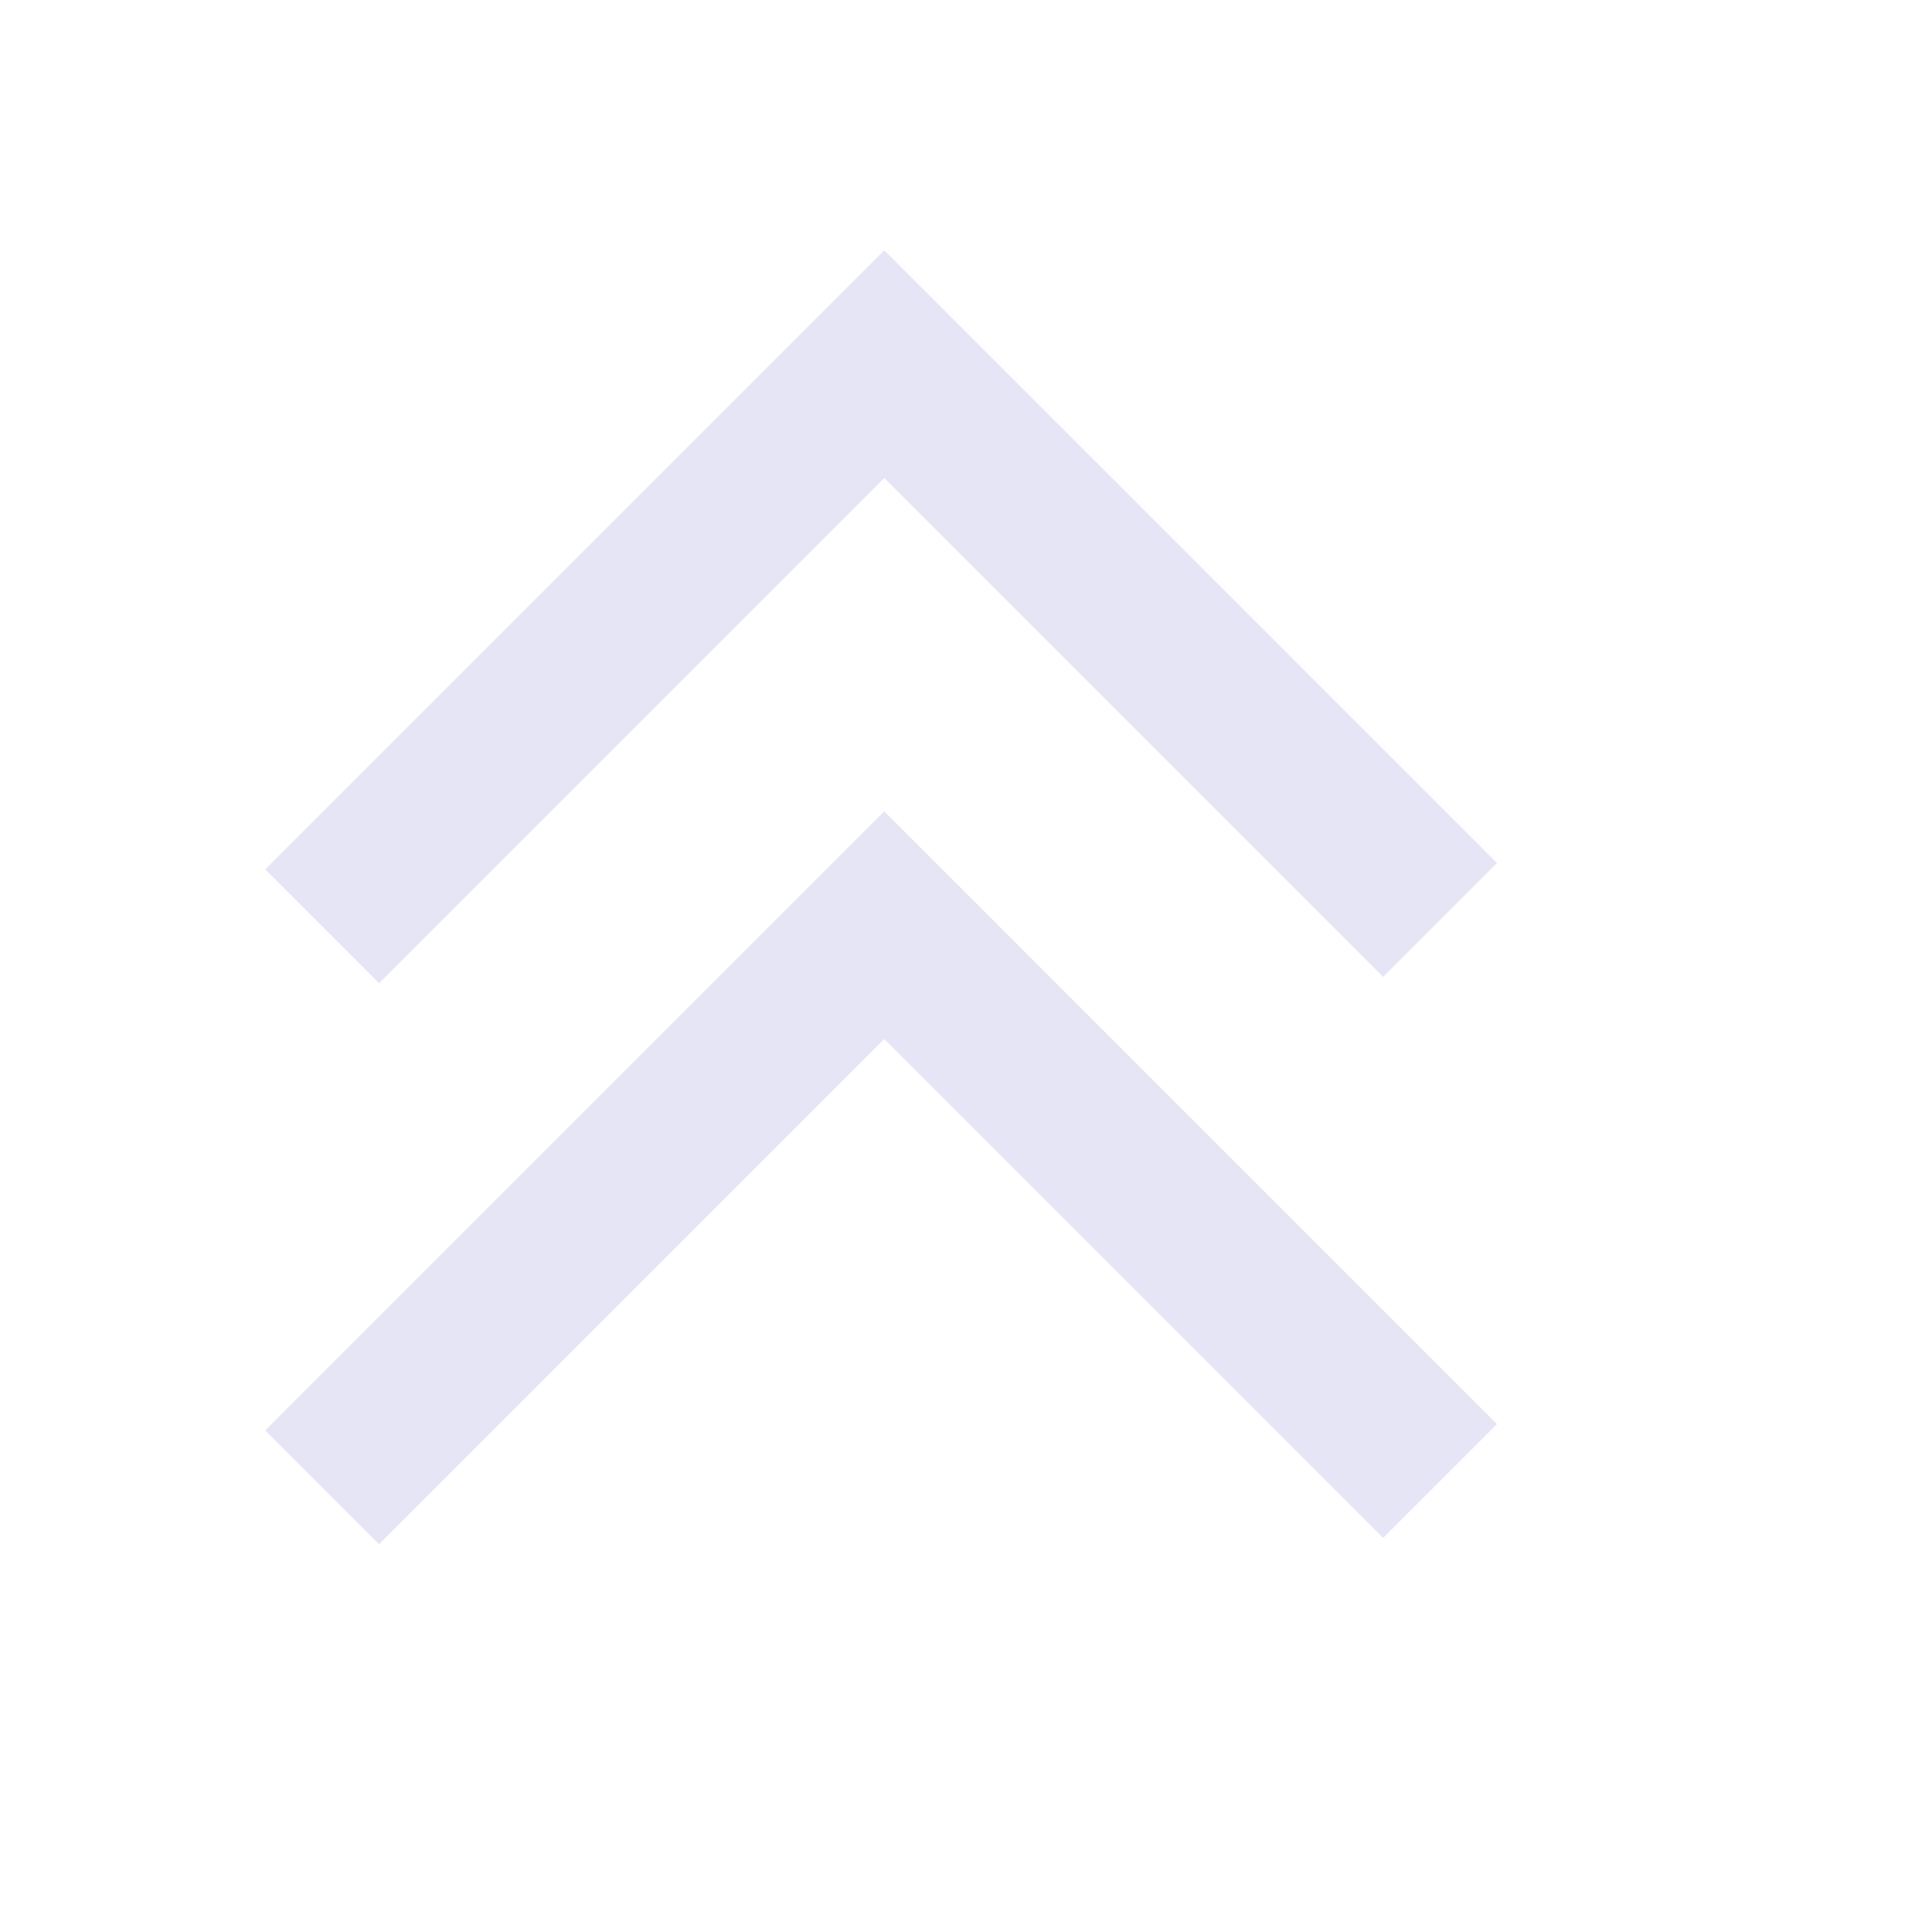
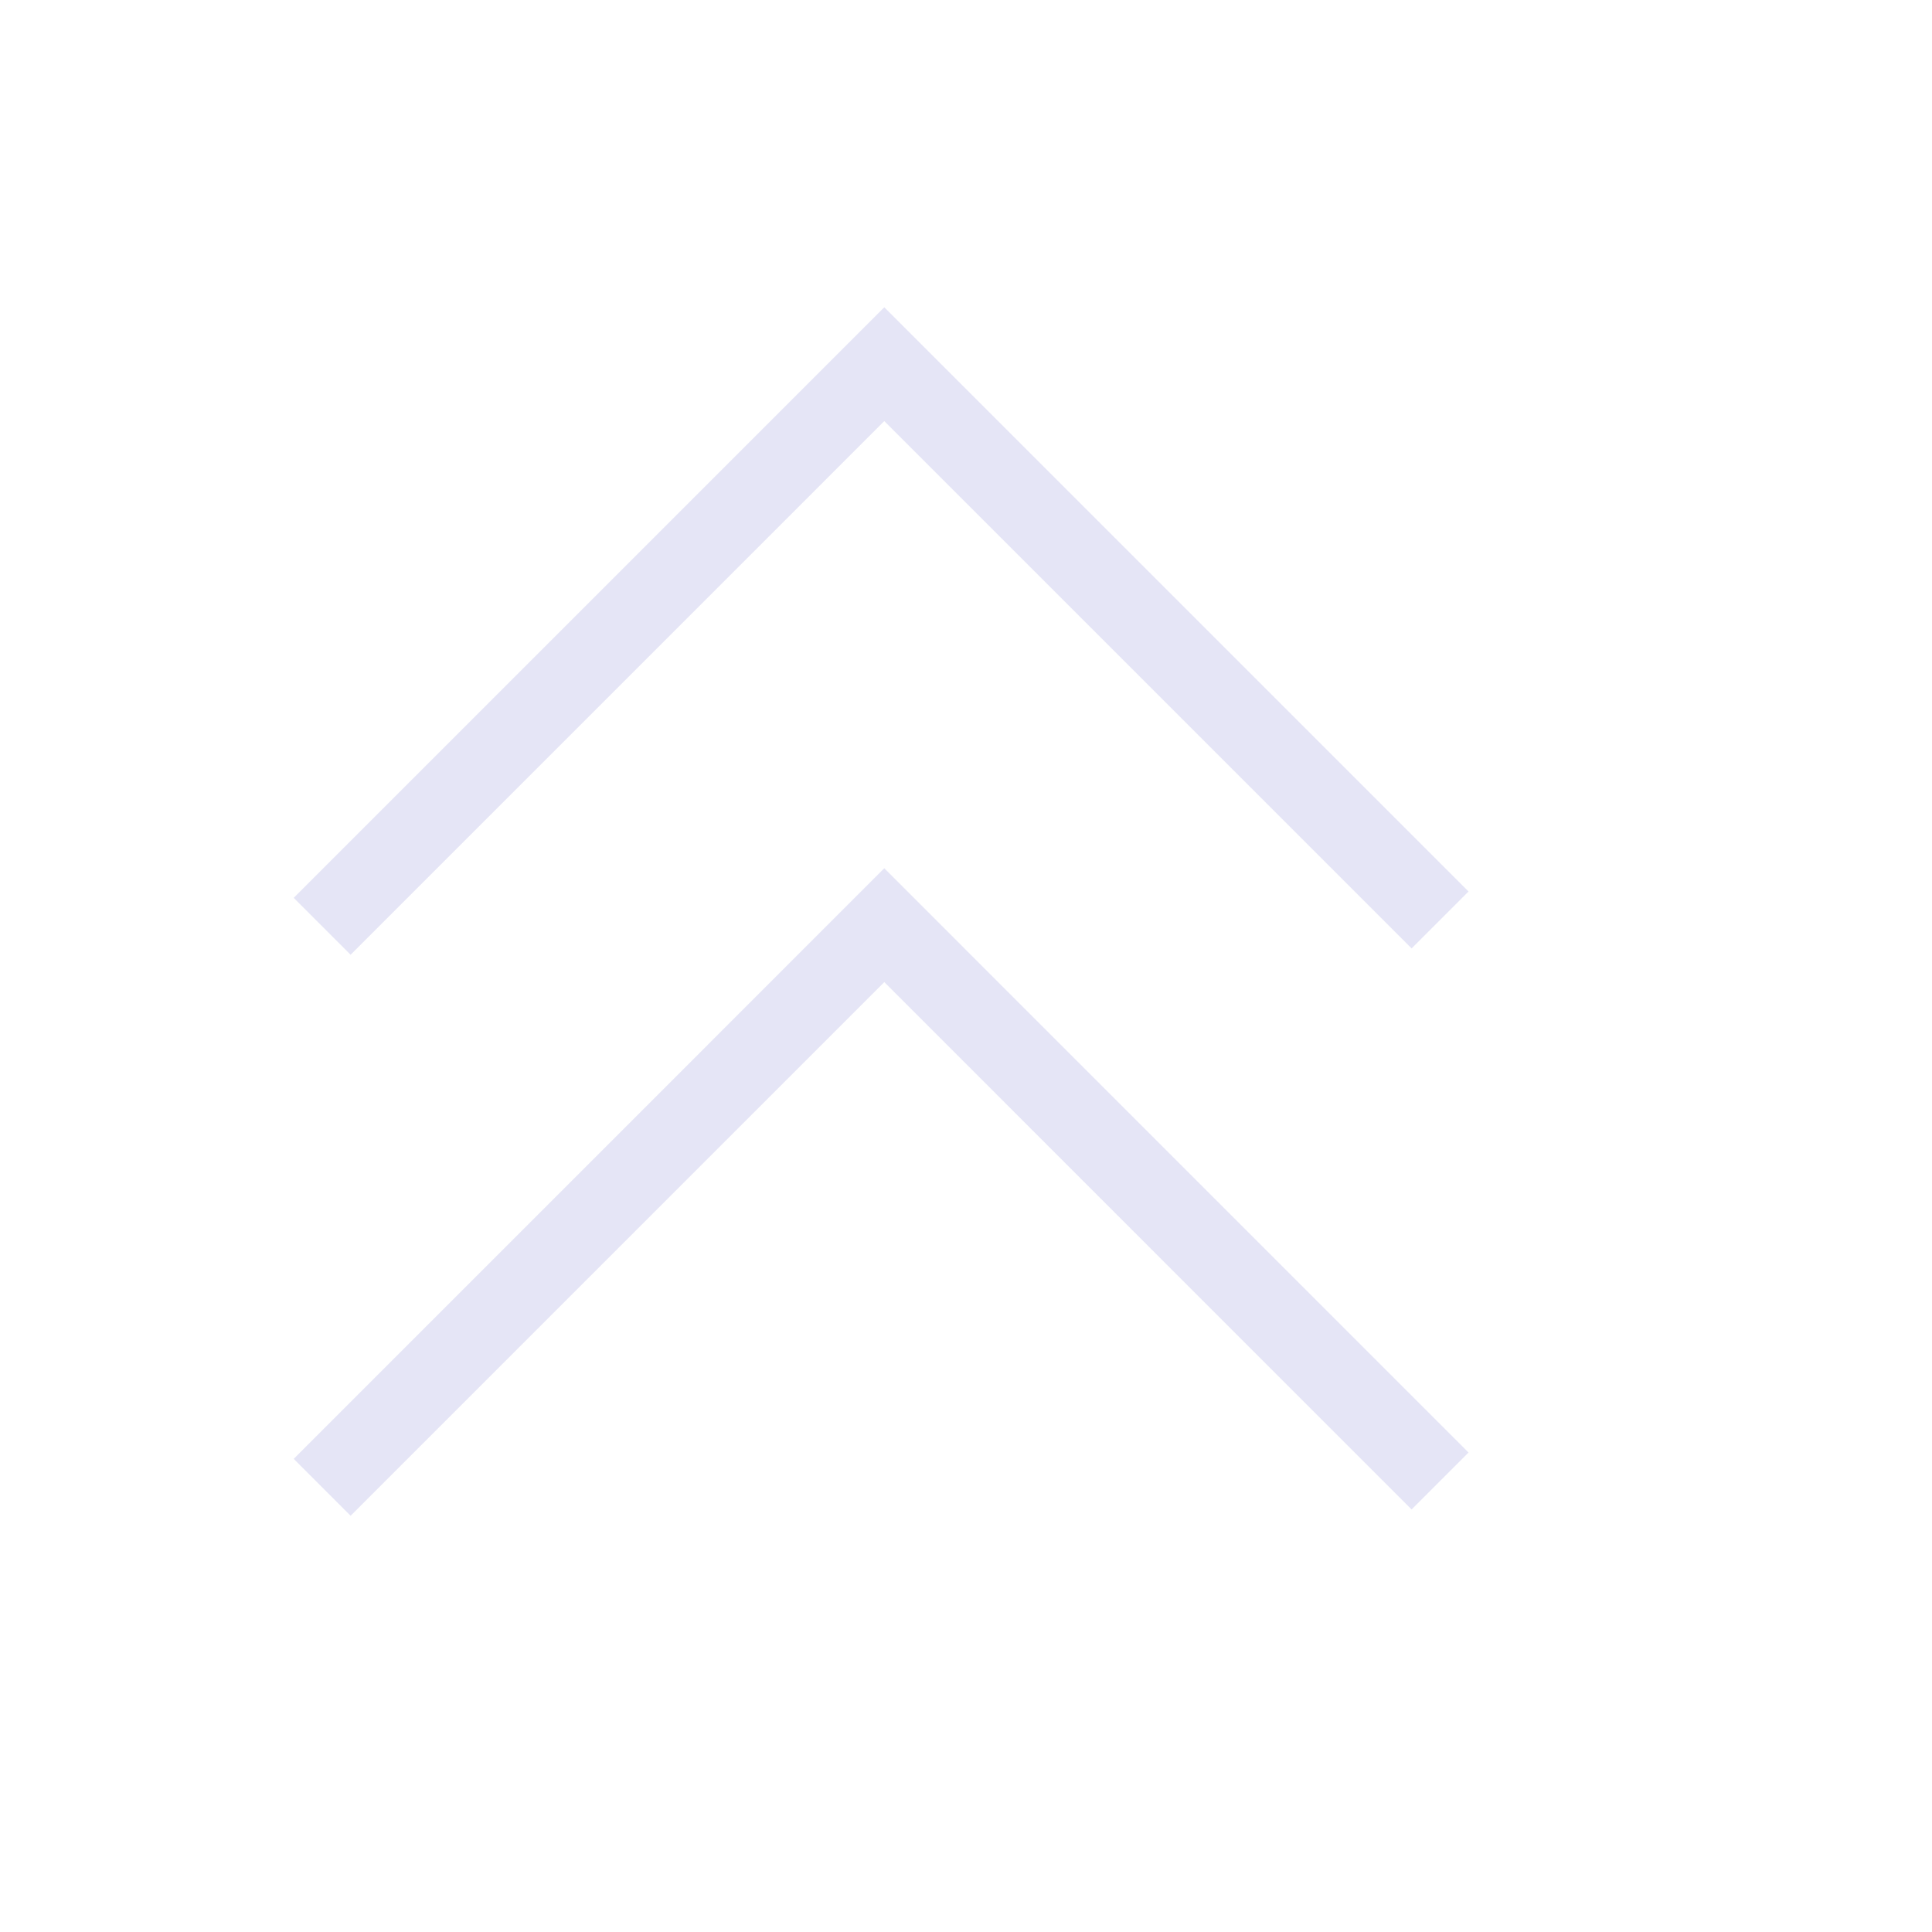
<svg xmlns="http://www.w3.org/2000/svg" width="48" height="48" viewBox="0 0 48 48" version="1.1" id="svg1" xml:space="preserve">
  <defs id="defs1" />
  <g id="DarkThemeEnabledLayer" style="display:inline" transform="rotate(90,22.44097,22.45)">
-     <g id="g1" transform="translate(-1.414213,-1)" style="stroke:#e5e5f6">
-       <path style="fill:none;stroke:#e5e5f6;stroke-width:4;stroke-linecap:butt;stroke-linejoin:miter;stroke-dasharray:none;stroke-opacity:1" d="M 24.261,10.113 10.453,23.921 24.419,37.887" id="path2" />
-       <path style="display:inline;fill:none;stroke:#e5e5f6;stroke-width:4;stroke-linecap:butt;stroke-linejoin:miter;stroke-dasharray:none;stroke-opacity:1" d="M 38.2,10.113 24.391,23.921 38.358,37.887" id="path2-6" />
-     </g>
+     <path style="fill:none;stroke:#e5e5f6;stroke-width:2;stroke-linecap:butt;stroke-linejoin:miter;stroke-dasharray:none;stroke-opacity:1" d="M 22.847,9.113 9.039,22.921 23.005,36.887" id="path2" />
+     <path style="display:inline;fill:none;stroke:#e5e5f6;stroke-width:2;stroke-linecap:butt;stroke-linejoin:miter;stroke-dasharray:none;stroke-opacity:1" d="M 36.786,9.113 22.977,22.921 36.943,36.887" id="path2-6" />
  </g>
</svg>
